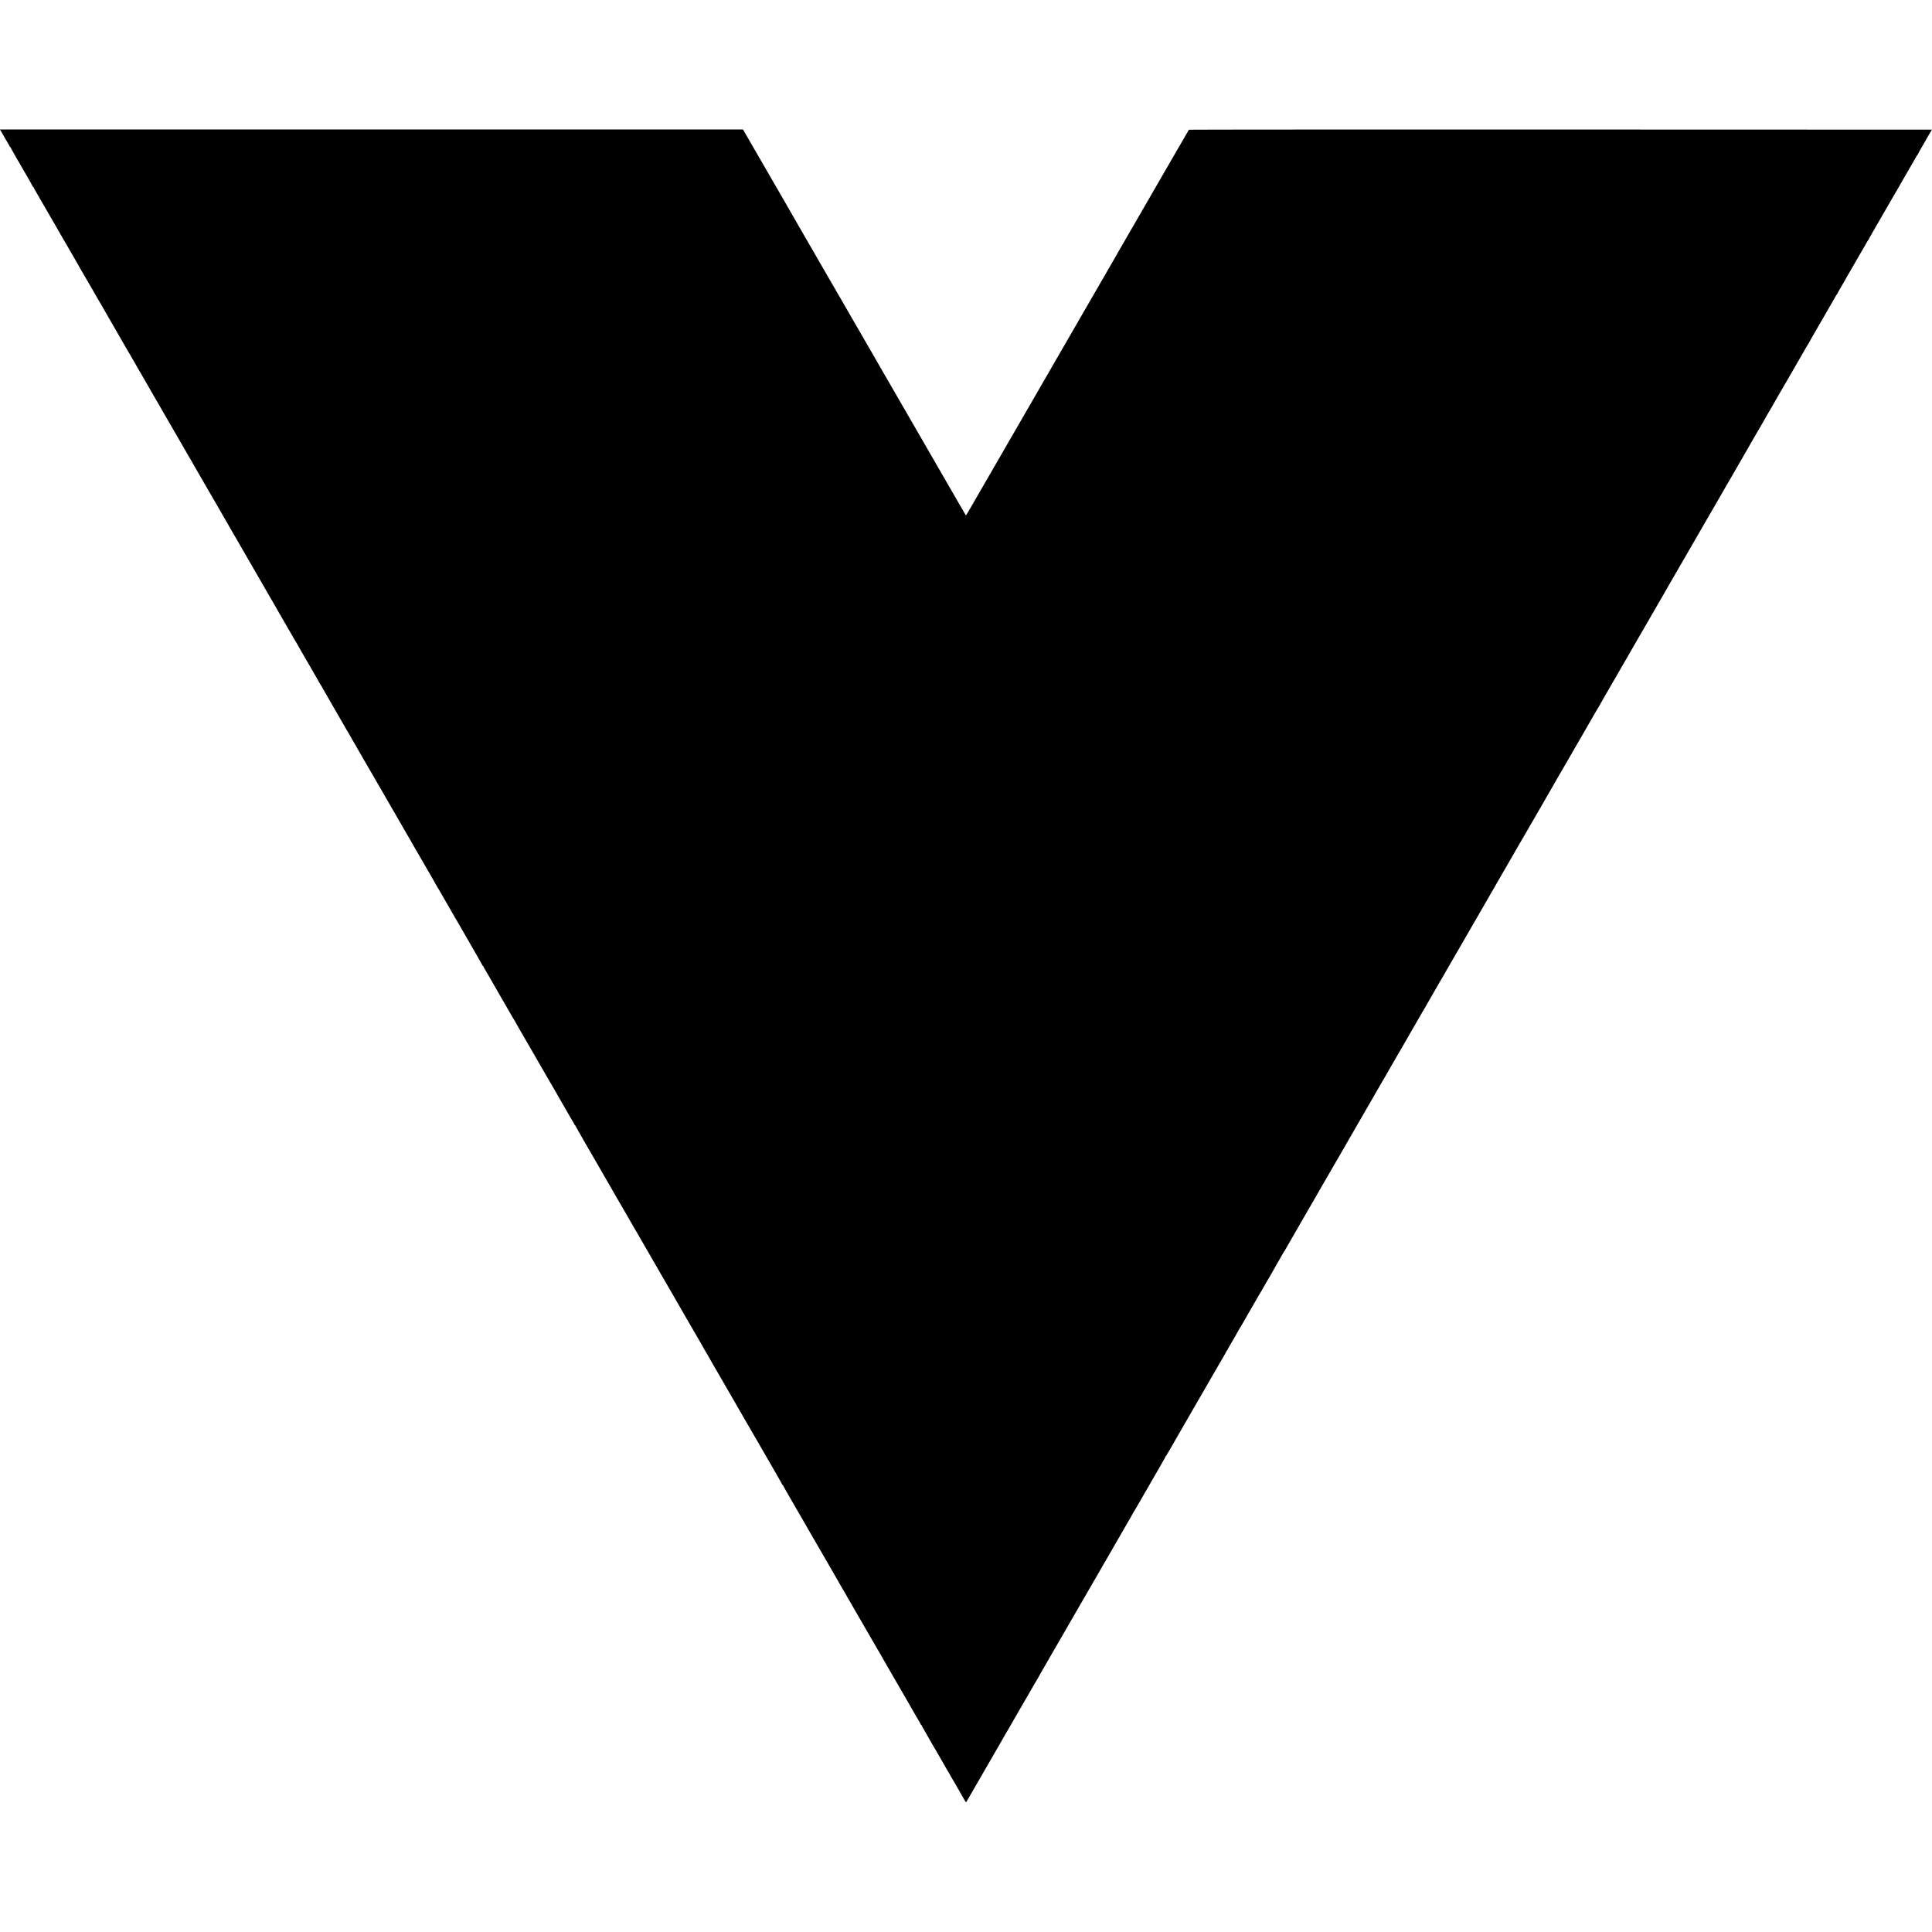
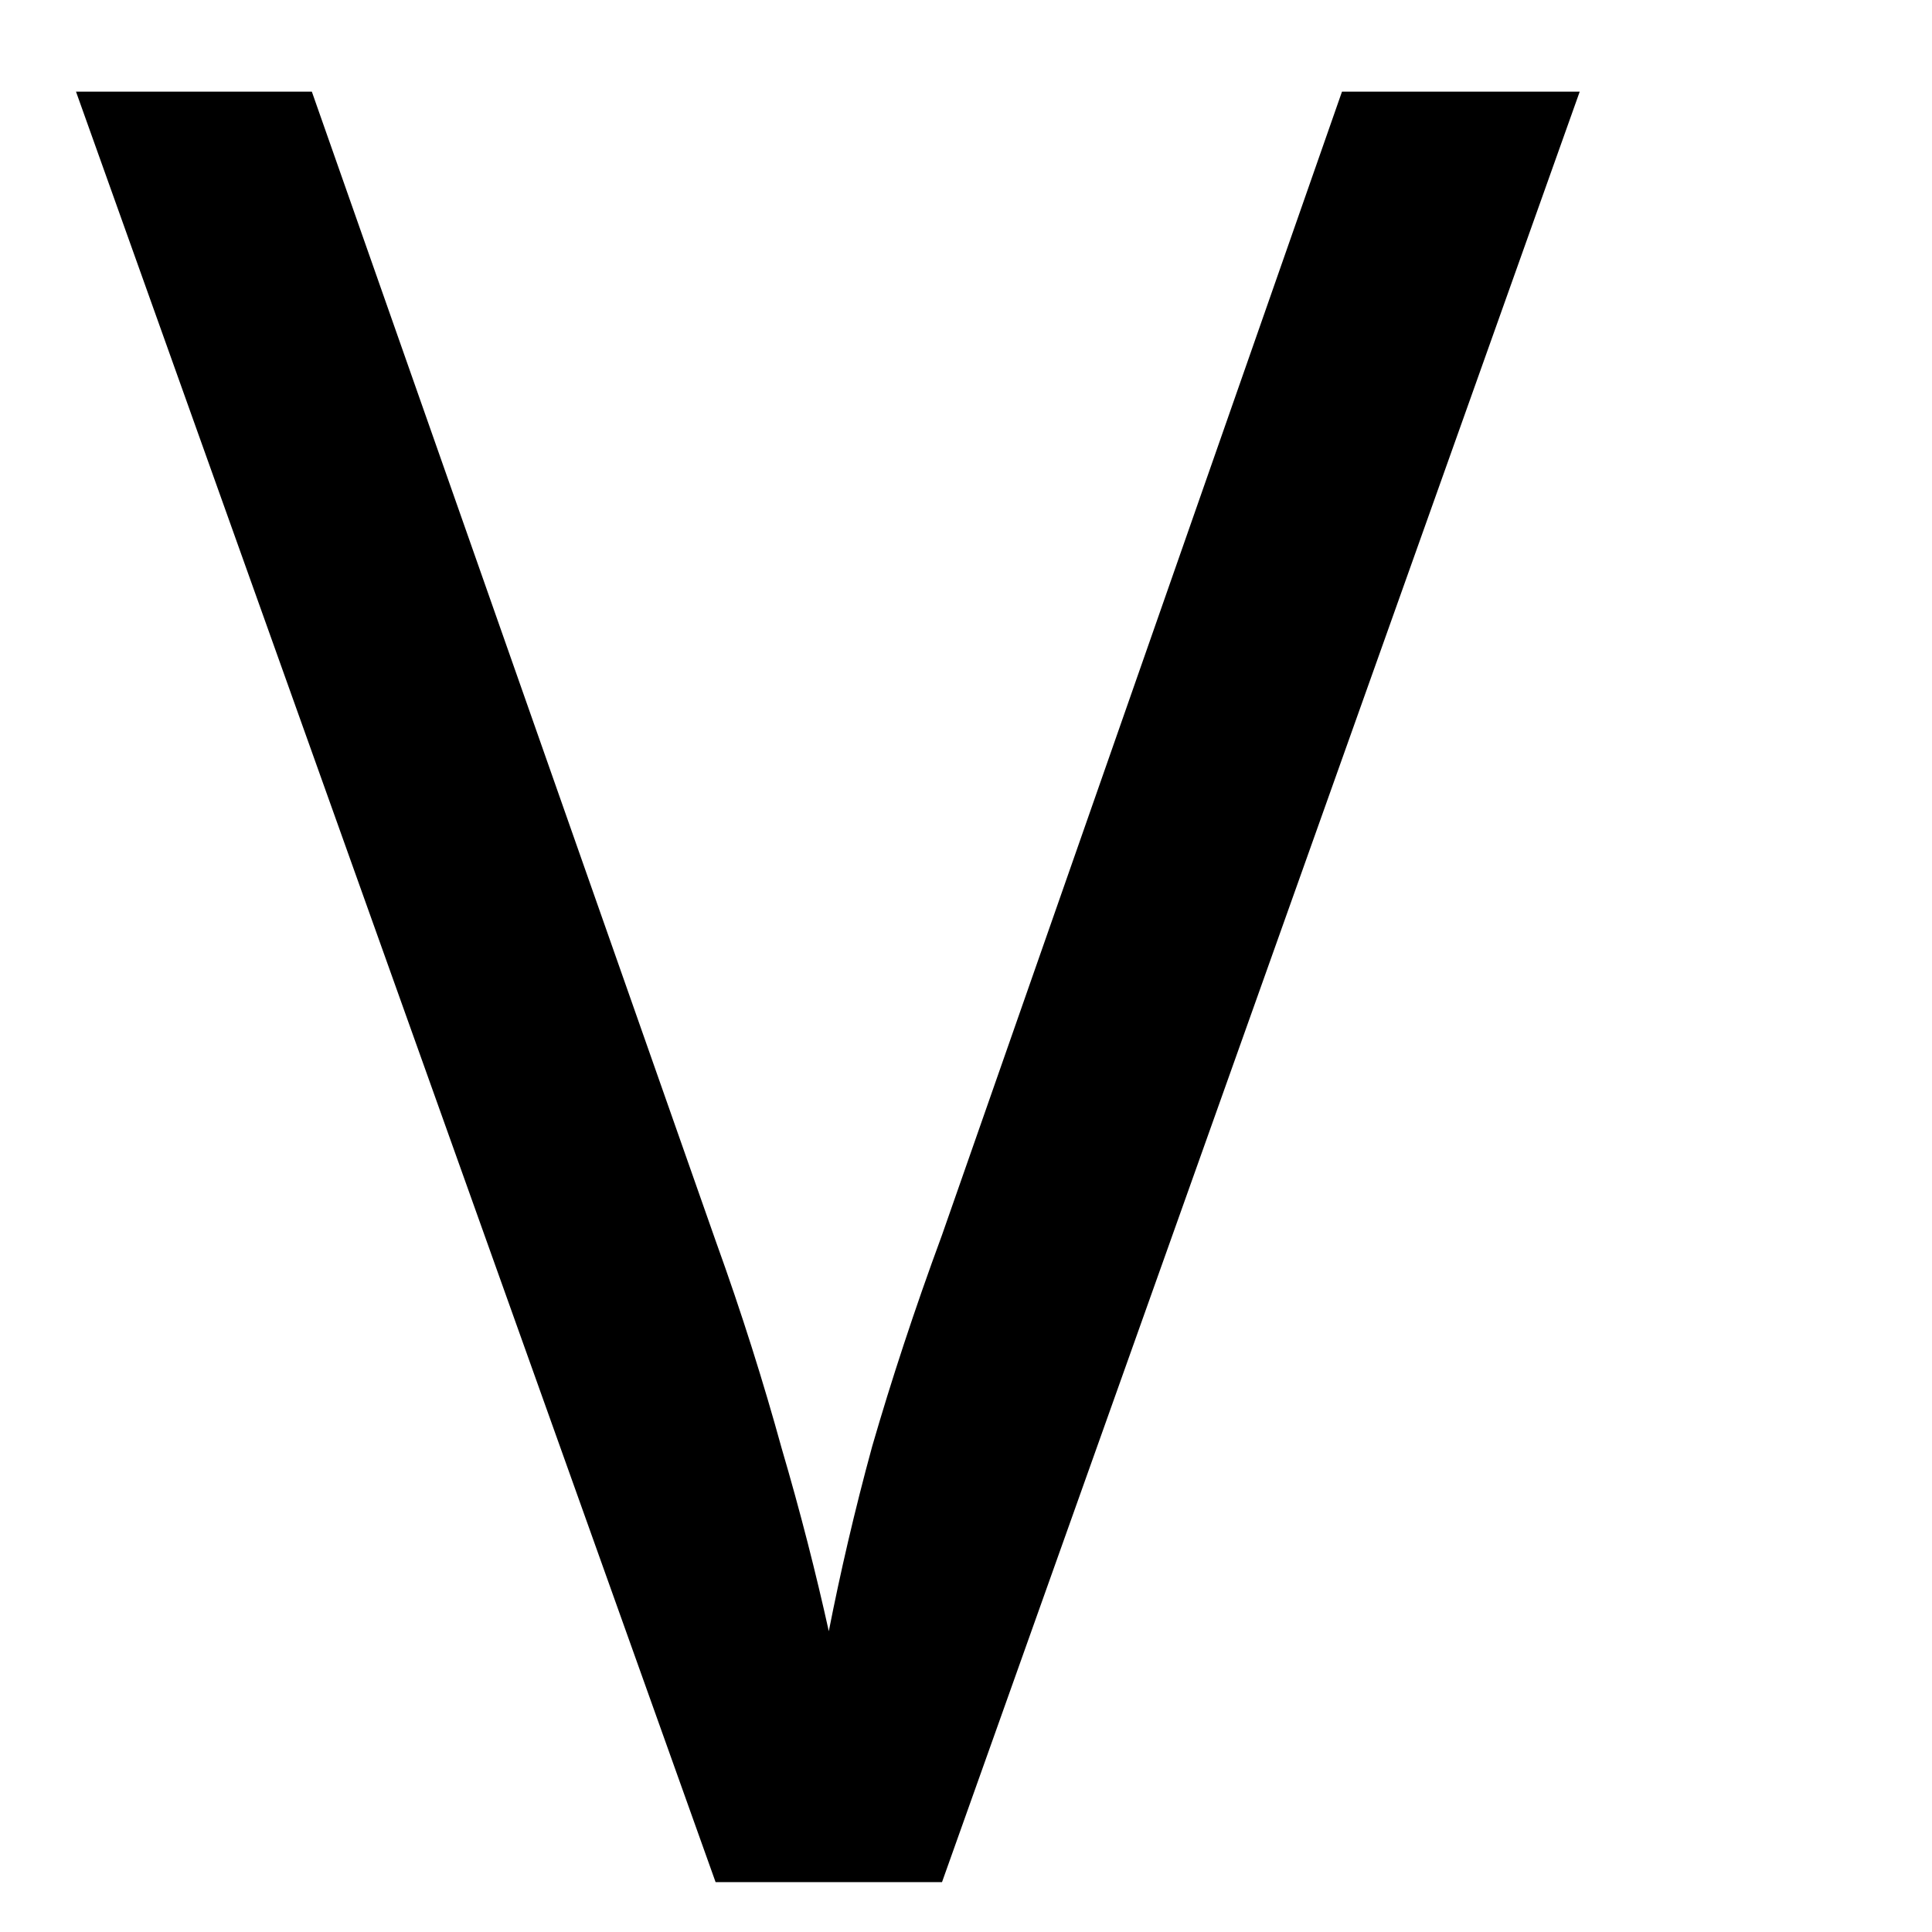
- <svg xmlns="http://www.w3.org/2000/svg" version="1.0" width="16pt" height="16pt" viewBox="0 0 16 16" preserveAspectRatio="xMidYMid meet">
-   <g transform="translate(0,16) scale(0.00032,-0.00032)" fill="#000000" stroke="none">
-     <path d="M18 46618 c45 -75 122 -207 122 -211 0 -2 25 -45 55 -95 30 -50 55 -96 55 -102 0 -5 5 -10 10 -10 6 0 10 -4 10 -9 0 -5 73 -135 161 -288 89 -153 173 -298 187 -323 14 -25 32 -57 41 -72 88 -149 187 -324 189 -335 2 -7 8 -13 13 -13 5 0 9 -4 9 -10 0 -5 46 -89 103 -187 175 -302 490 -846 507 -876 8 -16 20 -36 25 -45 28 -46 290 -498 339 -585 13 -23 74 -129 136 -236 61 -107 123 -215 137 -240 14 -25 29 -50 33 -56 5 -5 23 -37 40 -70 18 -33 38 -67 44 -75 11 -16 21 -33 63 -109 14 -25 29 -50 33 -56 4 -5 21 -35 38 -65 55 -100 261 -455 269 -465 4 -5 14 -21 20 -35 15 -29 41 -75 103 -180 24 -41 52 -88 60 -105 9 -16 57 -100 107 -185 112 -193 362 -626 380 -660 8 -14 23 -38 33 -55 11 -16 23 -37 27 -45 4 -8 26 -46 48 -85 23 -38 53 -90 67 -115 46 -81 64 -113 178 -310 62 -107 121 -210 132 -227 37 -67 56 -99 85 -148 16 -27 32 -57 36 -65 4 -8 15 -27 25 -42 9 -15 53 -89 96 -165 44 -76 177 -307 296 -513 120 -206 268 -463 330 -570 131 -227 117 -203 200 -348 36 -62 73 -125 82 -140 10 -15 21 -34 25 -42 4 -8 20 -37 36 -65 17 -27 38 -65 48 -82 49 -85 64 -111 87 -153 13 -25 28 -49 32 -55 4 -5 78 -134 165 -285 87 -151 166 -288 176 -305 10 -16 26 -43 35 -59 9 -17 125 -217 257 -445 132 -229 253 -441 270 -471 17 -30 45 -79 64 -108 18 -29 33 -54 33 -57 0 -2 20 -37 44 -77 24 -40 123 -212 221 -383 97 -170 190 -330 205 -355 16 -25 39 -65 53 -90 13 -25 81 -144 152 -265 70 -121 137 -238 150 -260 12 -22 37 -65 55 -95 18 -30 43 -73 55 -95 12 -22 48 -85 80 -140 77 -132 163 -280 190 -330 13 -22 71 -123 130 -225 59 -102 116 -199 126 -217 10 -17 29 -50 43 -72 15 -22 26 -43 26 -45 0 -2 27 -50 60 -106 33 -56 60 -103 60 -105 0 -2 55 -98 90 -155 8 -14 182 -316 239 -414 13 -22 45 -79 72 -124 27 -46 49 -86 49 -89 0 -2 14 -24 30 -48 16 -24 30 -46 30 -49 0 -5 74 -135 100 -176 5 -8 24 -42 43 -75 50 -88 58 -101 262 -455 104 -179 199 -345 213 -370 14 -25 28 -49 32 -55 4 -5 17 -26 28 -45 10 -19 62 -109 114 -200 114 -197 133 -230 170 -295 16 -27 33 -57 38 -65 17 -28 96 -165 103 -180 4 -8 16 -28 26 -45 10 -16 77 -131 148 -255 72 -124 181 -313 243 -420 62 -107 121 -209 131 -227 35 -62 323 -560 392 -678 38 -66 83 -145 100 -175 16 -30 33 -59 37 -65 4 -5 17 -27 29 -47 34 -61 56 -100 90 -156 17 -29 31 -55 31 -57 0 -2 17 -32 39 -67 21 -35 134 -229 251 -433 117 -203 235 -407 261 -451 27 -45 49 -85 49 -88 0 -4 8 -19 19 -34 15 -21 200 -341 309 -533 10 -19 33 -58 51 -87 17 -29 31 -54 31 -56 0 -2 25 -44 55 -94 30 -50 55 -95 55 -98 0 -4 6 -15 14 -23 7 -9 27 -41 43 -71 17 -30 170 -297 342 -594 171 -296 311 -542 311 -547 0 -5 5 -9 10 -9 6 0 10 -4 10 -10 0 -5 22 -47 49 -92 27 -46 58 -99 68 -118 24 -43 81 -140 93 -160 5 -8 66 -114 135 -235 69 -121 130 -227 135 -235 12 -21 259 -447 283 -490 10 -19 28 -47 38 -62 11 -14 19 -29 19 -32 0 -3 37 -69 83 -148 99 -170 305 -526 337 -583 13 -22 31 -53 41 -70 11 -16 22 -37 26 -45 7 -14 82 -146 103 -180 14 -24 181 -311 205 -355 13 -22 46 -80 75 -130 29 -49 64 -110 78 -135 14 -25 51 -88 82 -140 31 -52 59 -102 63 -110 4 -8 18 -33 31 -55 205 -353 284 -489 309 -535 17 -30 45 -78 62 -106 18 -28 36 -60 39 -72 4 -12 12 -22 17 -22 5 0 9 -4 9 -10 0 -5 109 -197 241 -427 133 -230 250 -431 259 -448 51 -90 222 -385 280 -485 37 -63 78 -135 92 -160 14 -25 67 -117 118 -205 51 -88 101 -175 111 -193 34 -58 55 -95 149 -257 51 -88 101 -173 110 -190 9 -16 76 -131 147 -255 72 -124 140 -241 151 -260 61 -108 281 -489 355 -615 38 -66 77 -133 87 -150 35 -63 91 -161 100 -175 14 -23 99 -169 128 -220 54 -97 135 -235 142 -245 4 -5 20 -32 35 -60 26 -48 238 -416 276 -480 10 -16 26 -46 37 -65 30 -53 382 -661 403 -695 10 -16 22 -37 26 -45 4 -8 26 -48 50 -88 24 -41 43 -75 43 -77 0 -2 22 -40 50 -85 27 -45 50 -84 50 -86 0 -3 38 -69 83 -147 84 -142 302 -520 340 -587 10 -19 34 -60 52 -90 18 -30 44 -75 57 -100 14 -25 45 -79 70 -120 25 -41 56 -96 70 -121 14 -25 77 -133 138 -240 62 -107 122 -210 132 -229 25 -43 310 -535 337 -581 11 -19 26 -45 34 -59 17 -32 238 -414 266 -460 11 -19 24 -41 28 -49 3 -7 75 -133 160 -278 84 -146 153 -269 153 -274 0 -5 5 -9 10 -9 6 0 10 -4 10 -10 0 -5 82 -150 181 -322 182 -314 201 -346 240 -415 12 -21 80 -139 152 -263 71 -124 141 -245 155 -270 14 -25 28 -49 32 -55 6 -8 145 -248 220 -380 37 -66 209 -362 229 -395 11 -19 24 -42 28 -49 4 -8 67 -118 140 -243 73 -125 133 -230 133 -233 0 -2 15 -28 33 -57 19 -29 47 -78 64 -108 17 -30 53 -93 79 -139 53 -90 82 -141 157 -272 82 -142 115 -199 381 -659 142 -245 268 -463 281 -485 12 -22 71 -125 132 -230 60 -104 172 -298 248 -430 76 -132 146 -253 156 -270 11 -16 22 -36 26 -44 3 -8 30 -54 60 -103 29 -49 53 -91 53 -93 0 -3 18 -34 40 -70 22 -36 40 -67 40 -69 0 -2 37 -66 81 -142 45 -77 98 -168 119 -204 20 -36 47 -81 58 -100 12 -19 27 -47 33 -62 6 -16 15 -28 20 -28 5 0 9 -4 9 -9 0 -6 63 -118 140 -251 77 -133 140 -243 140 -245 0 -2 18 -33 41 -70 22 -37 49 -83 60 -101 10 -19 29 -51 40 -71 25 -45 109 -189 126 -218 7 -11 17 -29 22 -40 6 -11 22 -38 35 -60 14 -22 37 -62 52 -90 14 -27 35 -62 45 -77 11 -14 19 -29 19 -32 0 -3 18 -35 40 -71 22 -36 40 -67 40 -69 0 -2 19 -35 42 -72 23 -38 55 -94 72 -124 26 -47 139 -244 171 -298 6 -9 21 -36 34 -60 28 -48 37 -51 51 -19 6 12 19 36 29 52 10 17 27 46 38 65 11 19 104 181 208 360 103 179 199 345 213 370 14 25 42 74 64 109 21 34 38 65 38 67 0 2 18 33 40 69 22 36 40 67 40 69 0 3 177 310 199 346 16 26 136 234 140 244 2 5 25 44 52 88 27 44 49 81 49 84 0 2 18 34 40 70 22 36 40 67 40 69 0 2 20 36 43 77 35 58 169 289 297 513 9 17 50 86 90 155 40 69 86 150 103 180 16 30 35 62 41 70 6 8 16 24 22 35 35 64 72 129 167 293 59 100 116 199 127 220 11 20 30 53 41 72 43 72 1070 1850 1121 1940 14 25 65 113 113 195 48 83 96 166 107 185 10 19 28 50 38 68 11 18 73 124 137 235 64 111 175 303 246 427 71 124 173 299 225 390 52 91 116 202 143 248 27 45 49 85 49 89 0 4 6 14 14 22 7 9 28 43 46 76 26 47 251 436 378 655 11 19 29 51 40 70 11 19 101 176 201 348 99 172 181 317 181 323 0 5 5 9 10 9 6 0 10 5 10 11 0 6 8 23 18 37 11 15 32 52 49 82 16 30 130 228 253 440 122 212 234 405 248 430 13 25 39 70 57 100 39 65 69 117 130 225 25 44 50 87 55 95 12 19 78 134 220 380 61 107 129 224 150 260 161 277 222 382 246 425 15 28 47 83 71 123 24 41 43 78 43 83 0 5 4 9 8 9 4 0 13 12 19 28 7 15 23 45 36 67 66 110 277 478 277 483 0 3 6 13 14 21 7 9 27 41 43 71 17 30 45 80 63 110 34 57 375 649 394 685 6 11 16 27 22 35 6 8 26 42 44 75 18 33 41 74 51 90 10 17 24 41 32 55 54 97 72 128 88 152 11 14 19 28 19 30 0 3 79 141 175 308 96 167 175 305 175 308 0 3 6 13 14 21 7 9 26 39 41 66 33 60 276 483 338 587 24 40 46 80 50 88 4 8 13 24 20 35 14 23 95 163 125 215 11 19 52 91 92 160 40 69 80 139 90 155 9 17 103 179 207 360 105 182 200 346 211 365 103 181 463 802 489 845 7 11 15 27 19 35 4 8 29 51 55 95 64 110 828 1433 848 1470 9 17 24 41 33 55 9 14 29 48 45 77 15 28 52 93 82 145 30 51 62 107 71 123 17 30 231 398 400 690 51 88 103 179 115 202 12 23 26 48 32 55 6 7 24 38 40 68 17 30 61 107 98 170 37 63 84 144 103 180 19 36 41 72 48 81 8 8 14 18 14 21 0 4 27 51 59 106 32 55 72 124 89 154 16 29 71 125 122 213 51 88 104 180 118 205 13 25 28 50 32 55 4 6 17 26 28 45 11 19 45 80 77 135 31 55 66 116 77 135 11 19 88 152 171 295 401 694 620 1072 650 1125 11 19 87 152 170 295 83 143 158 273 166 288 9 16 21 36 26 45 6 9 31 52 55 96 25 43 54 94 66 115 11 20 95 164 186 321 91 157 173 299 182 315 9 17 26 46 37 65 12 19 66 114 121 210 56 96 108 186 117 200 8 14 24 40 34 59 24 45 383 664 412 713 5 9 17 29 26 45 15 28 120 210 241 419 36 61 68 117 72 125 4 8 12 23 19 34 35 57 245 420 262 453 11 20 35 61 53 90 17 29 32 54 32 56 0 3 28 51 62 108 33 57 70 119 80 138 10 19 23 42 28 50 5 8 32 53 59 100 27 47 149 258 271 470 122 212 234 405 248 430 30 53 62 108 80 135 6 11 15 27 19 35 4 8 85 150 181 315 96 165 187 323 202 350 31 56 116 202 130 225 5 8 25 42 43 75 19 33 92 159 162 280 149 257 157 271 202 350 19 33 38 67 43 75 9 14 228 392 275 475 12 22 55 96 95 165 40 69 80 139 90 155 24 42 202 350 221 383 9 15 27 47 41 72 14 25 75 131 136 236 61 106 121 210 134 232 99 172 271 470 279 482 5 8 23 40 40 70 18 30 81 141 142 245 60 105 121 210 135 235 14 25 71 124 127 220 56 96 143 247 194 335 51 88 96 167 102 175 14 24 180 311 204 355 23 43 340 590 356 615 5 8 50 87 101 175 171 301 517 898 582 1008 25 43 46 81 46 83 0 2 12 23 27 47 14 23 40 67 56 97 16 30 35 62 42 70 7 8 15 22 18 30 4 8 20 38 37 65 16 28 33 57 37 65 6 12 111 196 143 250 5 8 55 95 112 193 57 98 113 195 126 215 12 20 27 46 32 57 6 11 14 27 20 35 5 8 76 130 156 270 80 140 165 287 187 325 23 39 52 90 66 115 13 25 30 52 37 61 8 8 14 18 14 21 0 4 41 77 92 165 50 87 175 302 276 478 101 176 208 360 236 408 28 49 67 117 86 152 19 35 41 70 48 77 6 6 12 15 12 19 0 7 124 224 167 291 12 21 23 40 23 42 0 2 21 40 46 83 26 43 55 92 64 109 54 95 327 568 354 614 19 30 45 75 59 100 71 128 82 145 89 148 4 2 8 8 8 13 0 5 42 82 94 172 311 538 496 858 518 897 14 25 40 70 58 100 18 30 42 71 53 90 10 19 79 139 152 265 73 127 142 246 153 265 10 19 43 76 72 125 29 50 63 108 75 130 65 116 80 140 87 143 4 2 8 8 8 12 0 8 114 212 140 250 6 8 14 24 20 35 5 11 54 97 108 190 l100 170 -9611 3 c-5286 1 -9614 -1 -9618 -5 -5 -6 -419 -719 -619 -1068 -89 -155 -267 -463 -323 -560 -38 -66 -81 -140 -95 -165 -31 -56 -263 -457 -526 -910 -110 -190 -224 -388 -254 -440 -29 -52 -61 -109 -71 -125 -23 -39 -243 -420 -268 -465 -11 -19 -204 -352 -428 -740 -224 -388 -477 -826 -563 -975 -85 -148 -185 -322 -222 -385 -37 -63 -120 -207 -185 -320 -65 -113 -177 -306 -248 -430 -72 -124 -172 -297 -222 -385 -51 -88 -142 -245 -202 -350 -131 -226 -247 -427 -408 -705 -65 -113 -249 -432 -410 -710 -160 -278 -388 -673 -506 -877 -118 -205 -216 -373 -219 -373 -3 0 -52 82 -109 183 -58 100 -144 250 -192 332 -95 164 -402 696 -647 1120 -85 149 -228 396 -317 550 -212 365 -982 1700 -1008 1745 -10 19 -43 76 -72 125 -29 50 -64 110 -77 135 -14 25 -63 110 -110 190 -47 80 -96 165 -110 190 -14 25 -99 171 -188 325 -89 154 -174 300 -188 325 -13 25 -64 113 -112 195 -48 83 -140 242 -205 355 -65 113 -183 317 -263 454 -79 137 -152 264 -163 282 -50 89 -335 583 -354 614 -12 19 -34 58 -50 85 -15 28 -129 226 -253 440 -124 215 -235 408 -247 430 -12 22 -69 121 -127 220 -58 99 -226 389 -373 645 -148 256 -324 561 -392 678 -67 117 -134 232 -147 255 -13 23 -33 59 -46 80 l-22 37 -9615 0 -9615 0 20 -32z" />
-   </g>
+ <svg xmlns="http://www.w3.org/2000/svg" version="1.1" id="图层_2" x="0px" y="0px" viewBox="0 0 16 16" style="enable-background:new 0 0 16 16;" xml:space="preserve">
+   <style type="text/css">
+ 	.st0{font-family:'Optima-ExtraBlack';}
+ 	.st1{font-size:20.765px;}
+ </style>
+   <text transform="matrix(1 0 0 1 0.6294 15.5871)" class="st0 st1">V</text>
</svg>
